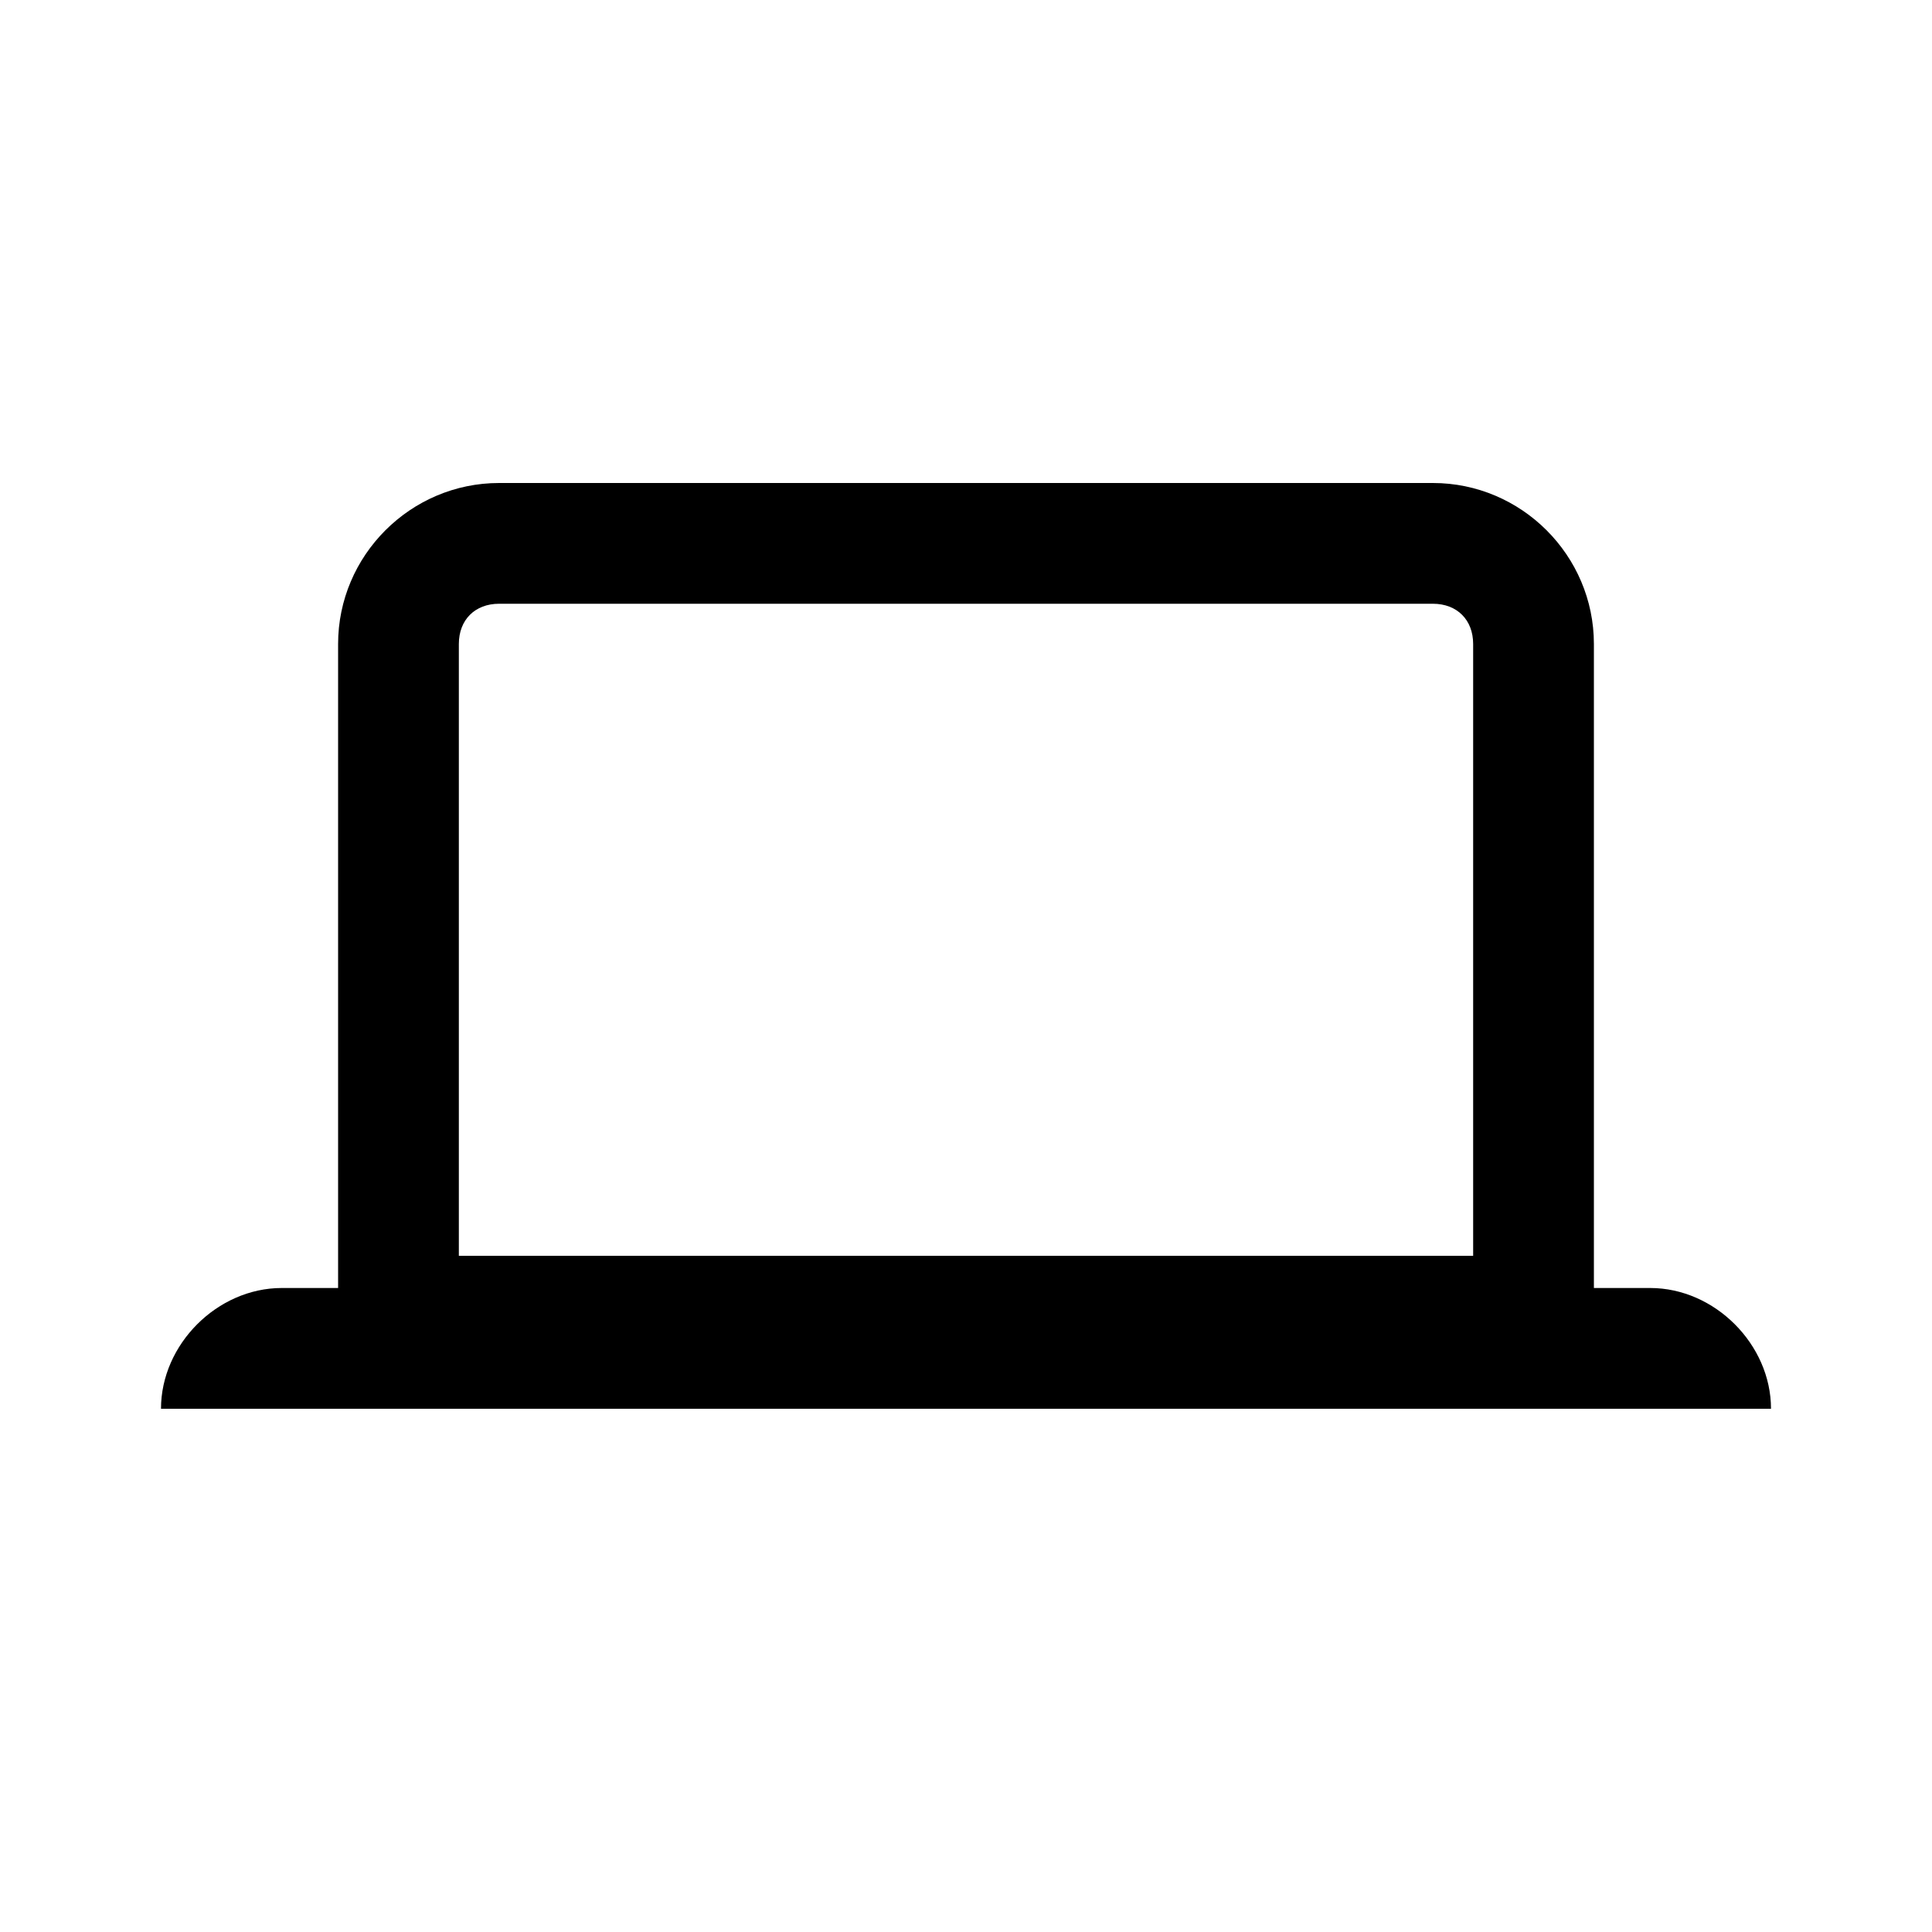
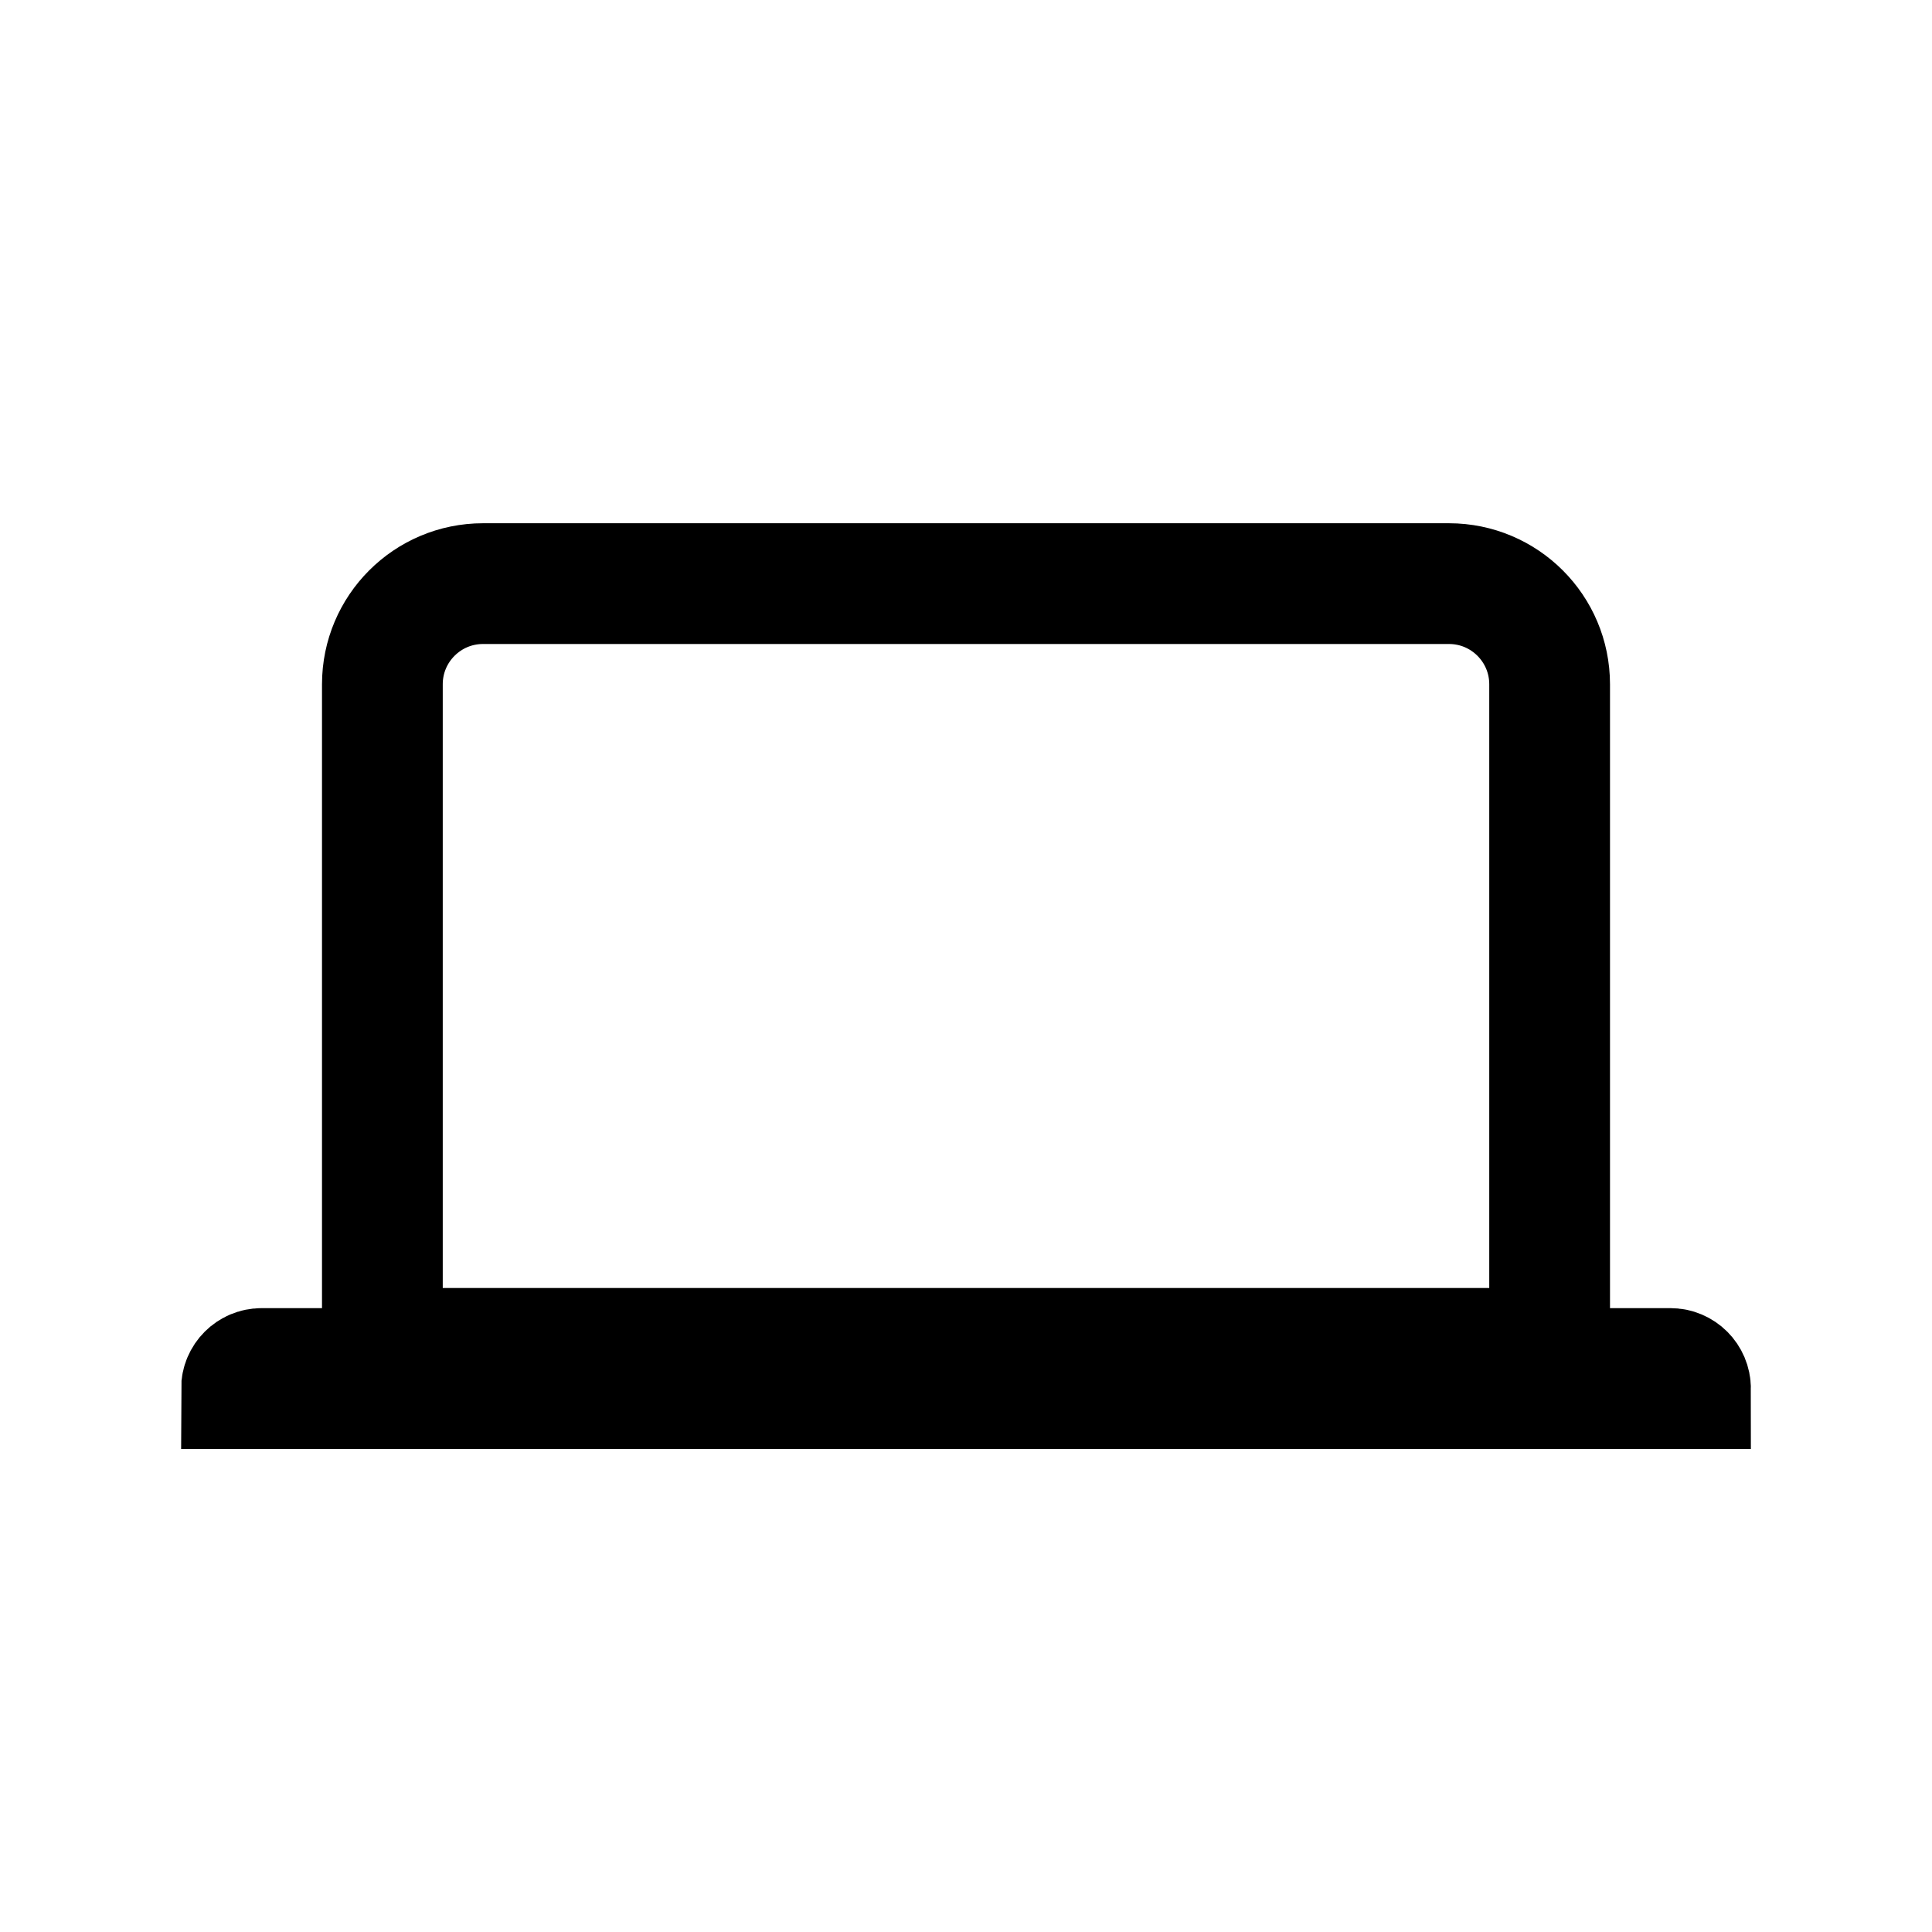
- <svg xmlns="http://www.w3.org/2000/svg" viewBox="0 0 24 24" fill="currentColor">
-   <path d="M20.5 16h-.7V8c0-1.1-.9-2-2-2H6.2c-1.1 0-2 .9-2 2v8h-.7c-.8 0-1.5.7-1.5 1.5h20c0-.8-.7-1.5-1.5-1.5zM5.7 8c0-.3.2-.5.5-.5h11.6c.3 0 .5.2.5.5v7.6H5.7V8z" />
+ <svg xmlns="http://www.w3.org/2000/svg" viewBox="0 0 24 24" style="fill: none" stroke="currentColor" stroke-width="1.5">
+   <path d="M4.75 16.75V17H3.25C3.112 17 3 17.112 3 17.25H21C21 17.112 20.888 17 20.75 17H19.25V16.75M4.75 16.75V8.5C4.75 7.81 5.31 7.25 6 7.25H18C18.69 7.25 19.25 7.81 19.25 8.5V16.75M4.75 16.75H19.25" vector-effect="non-scaling-stroke" />
</svg>
